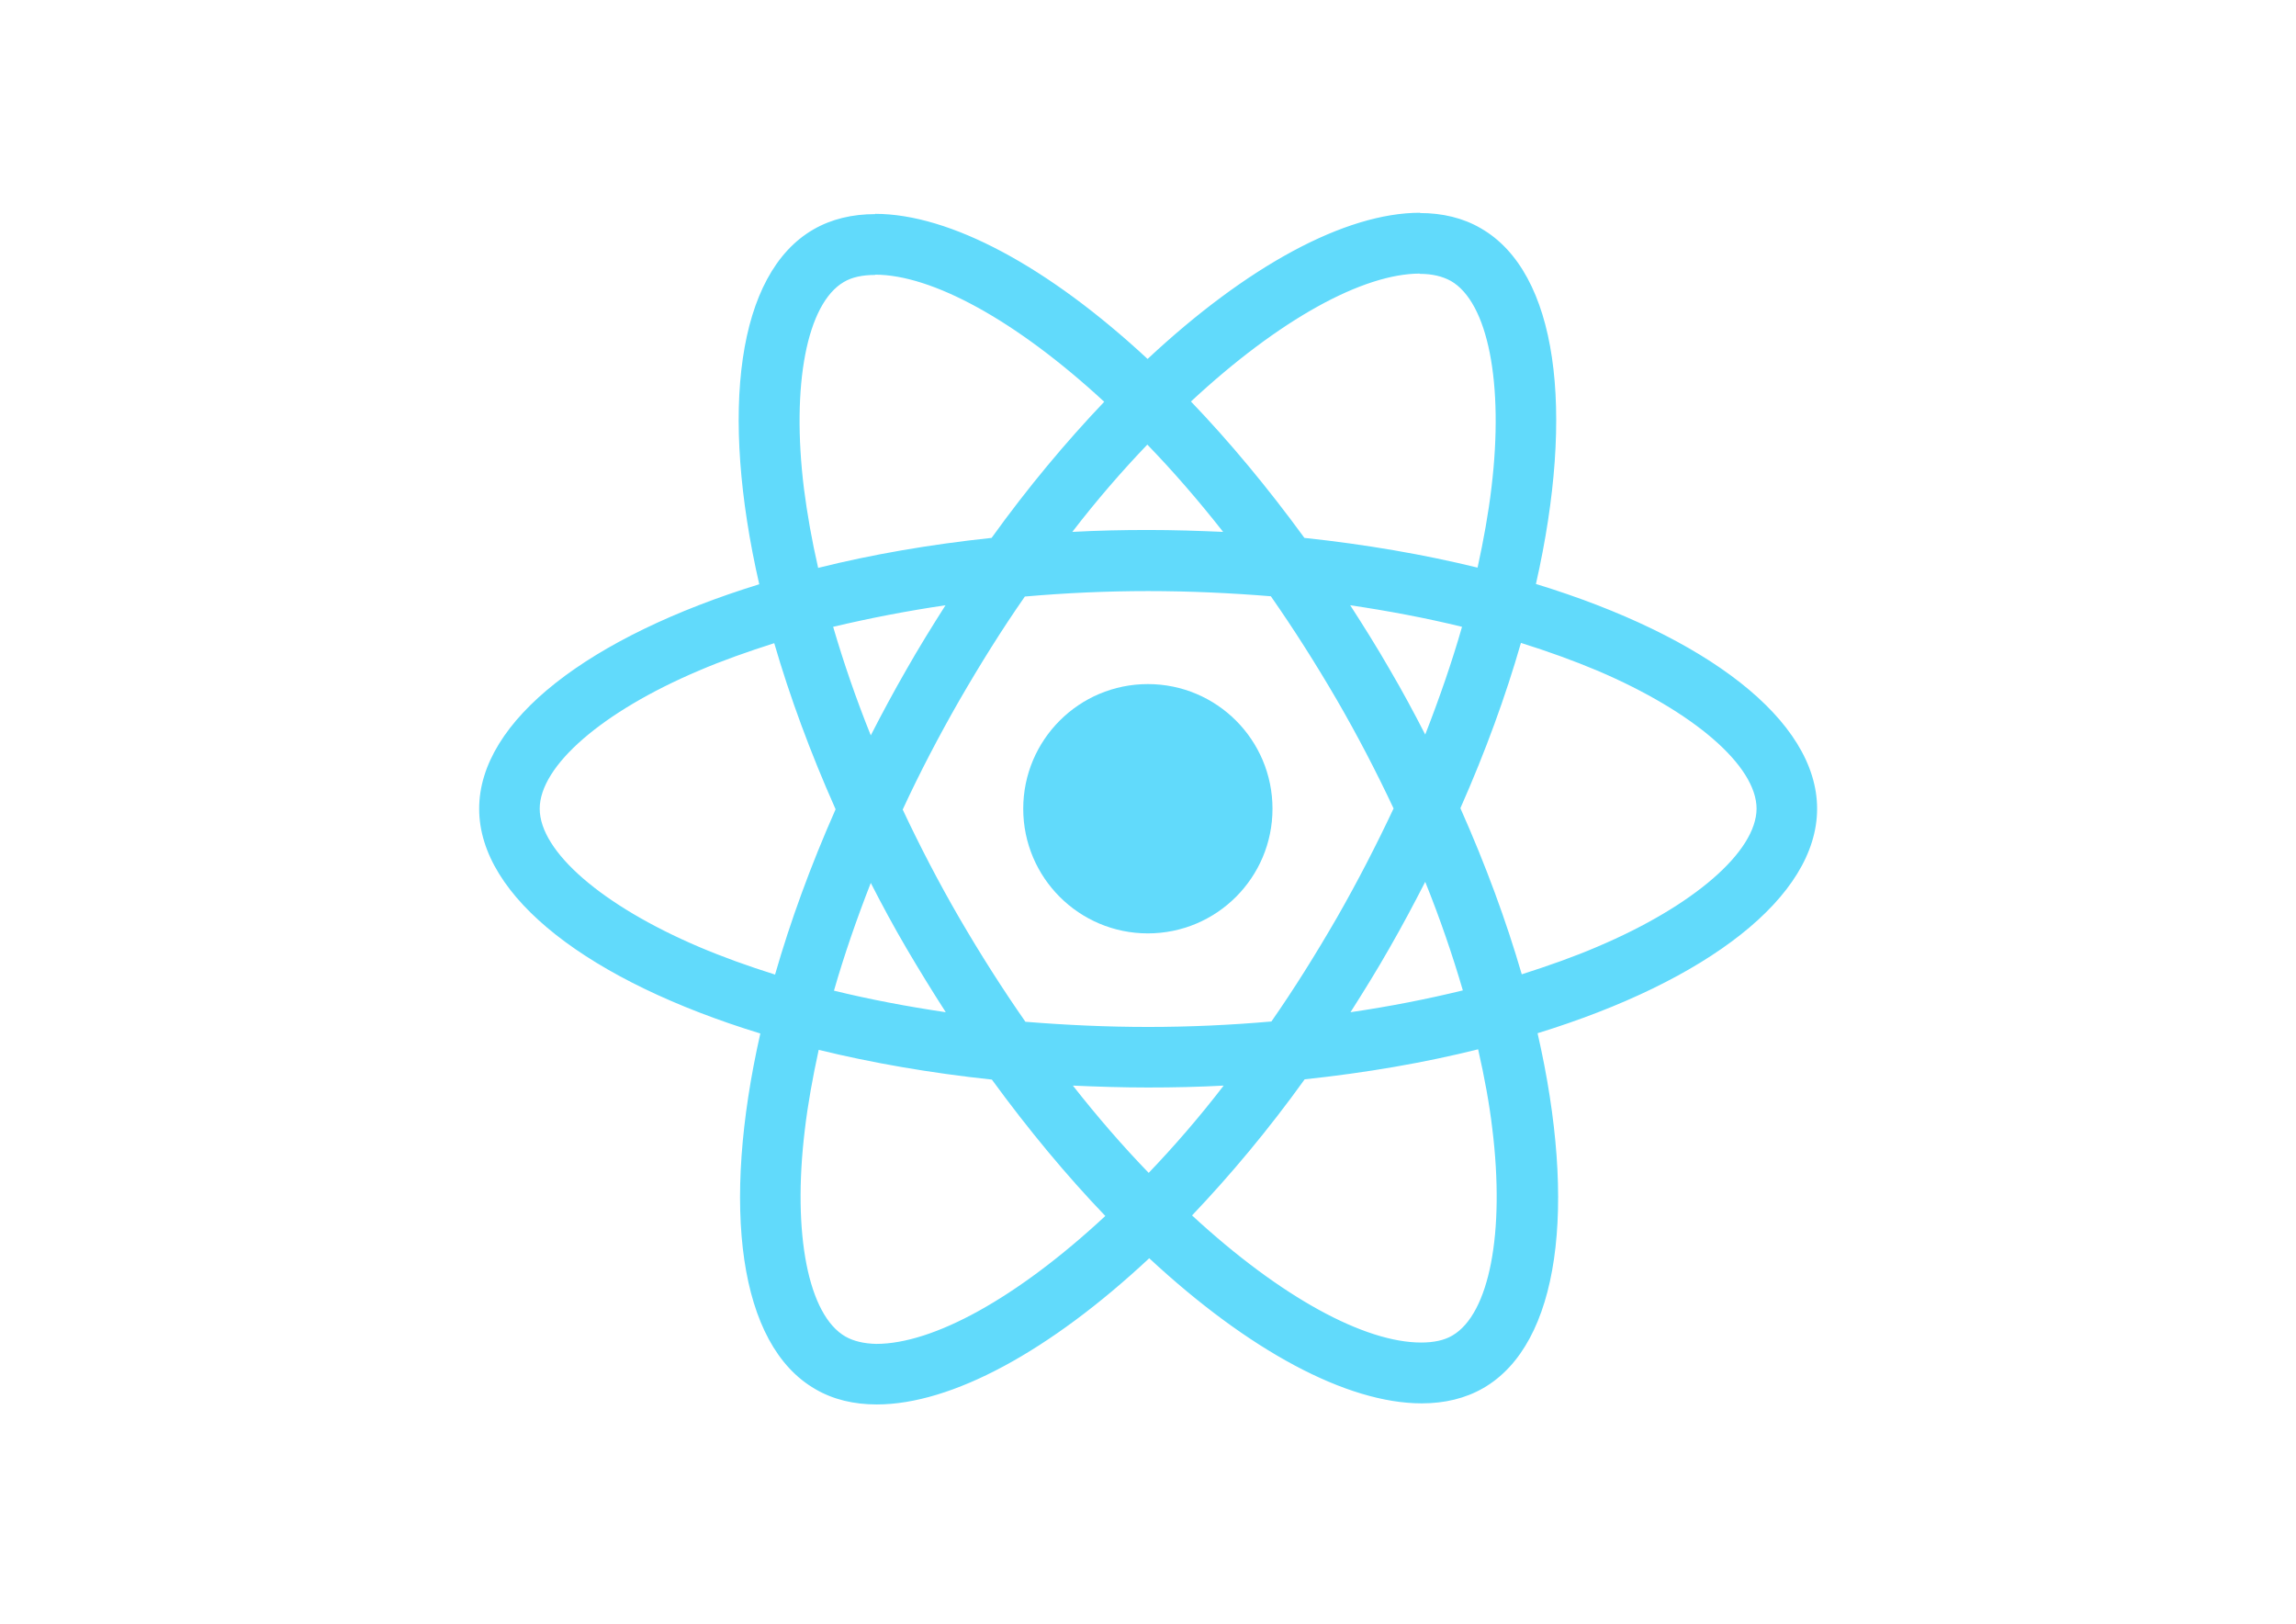
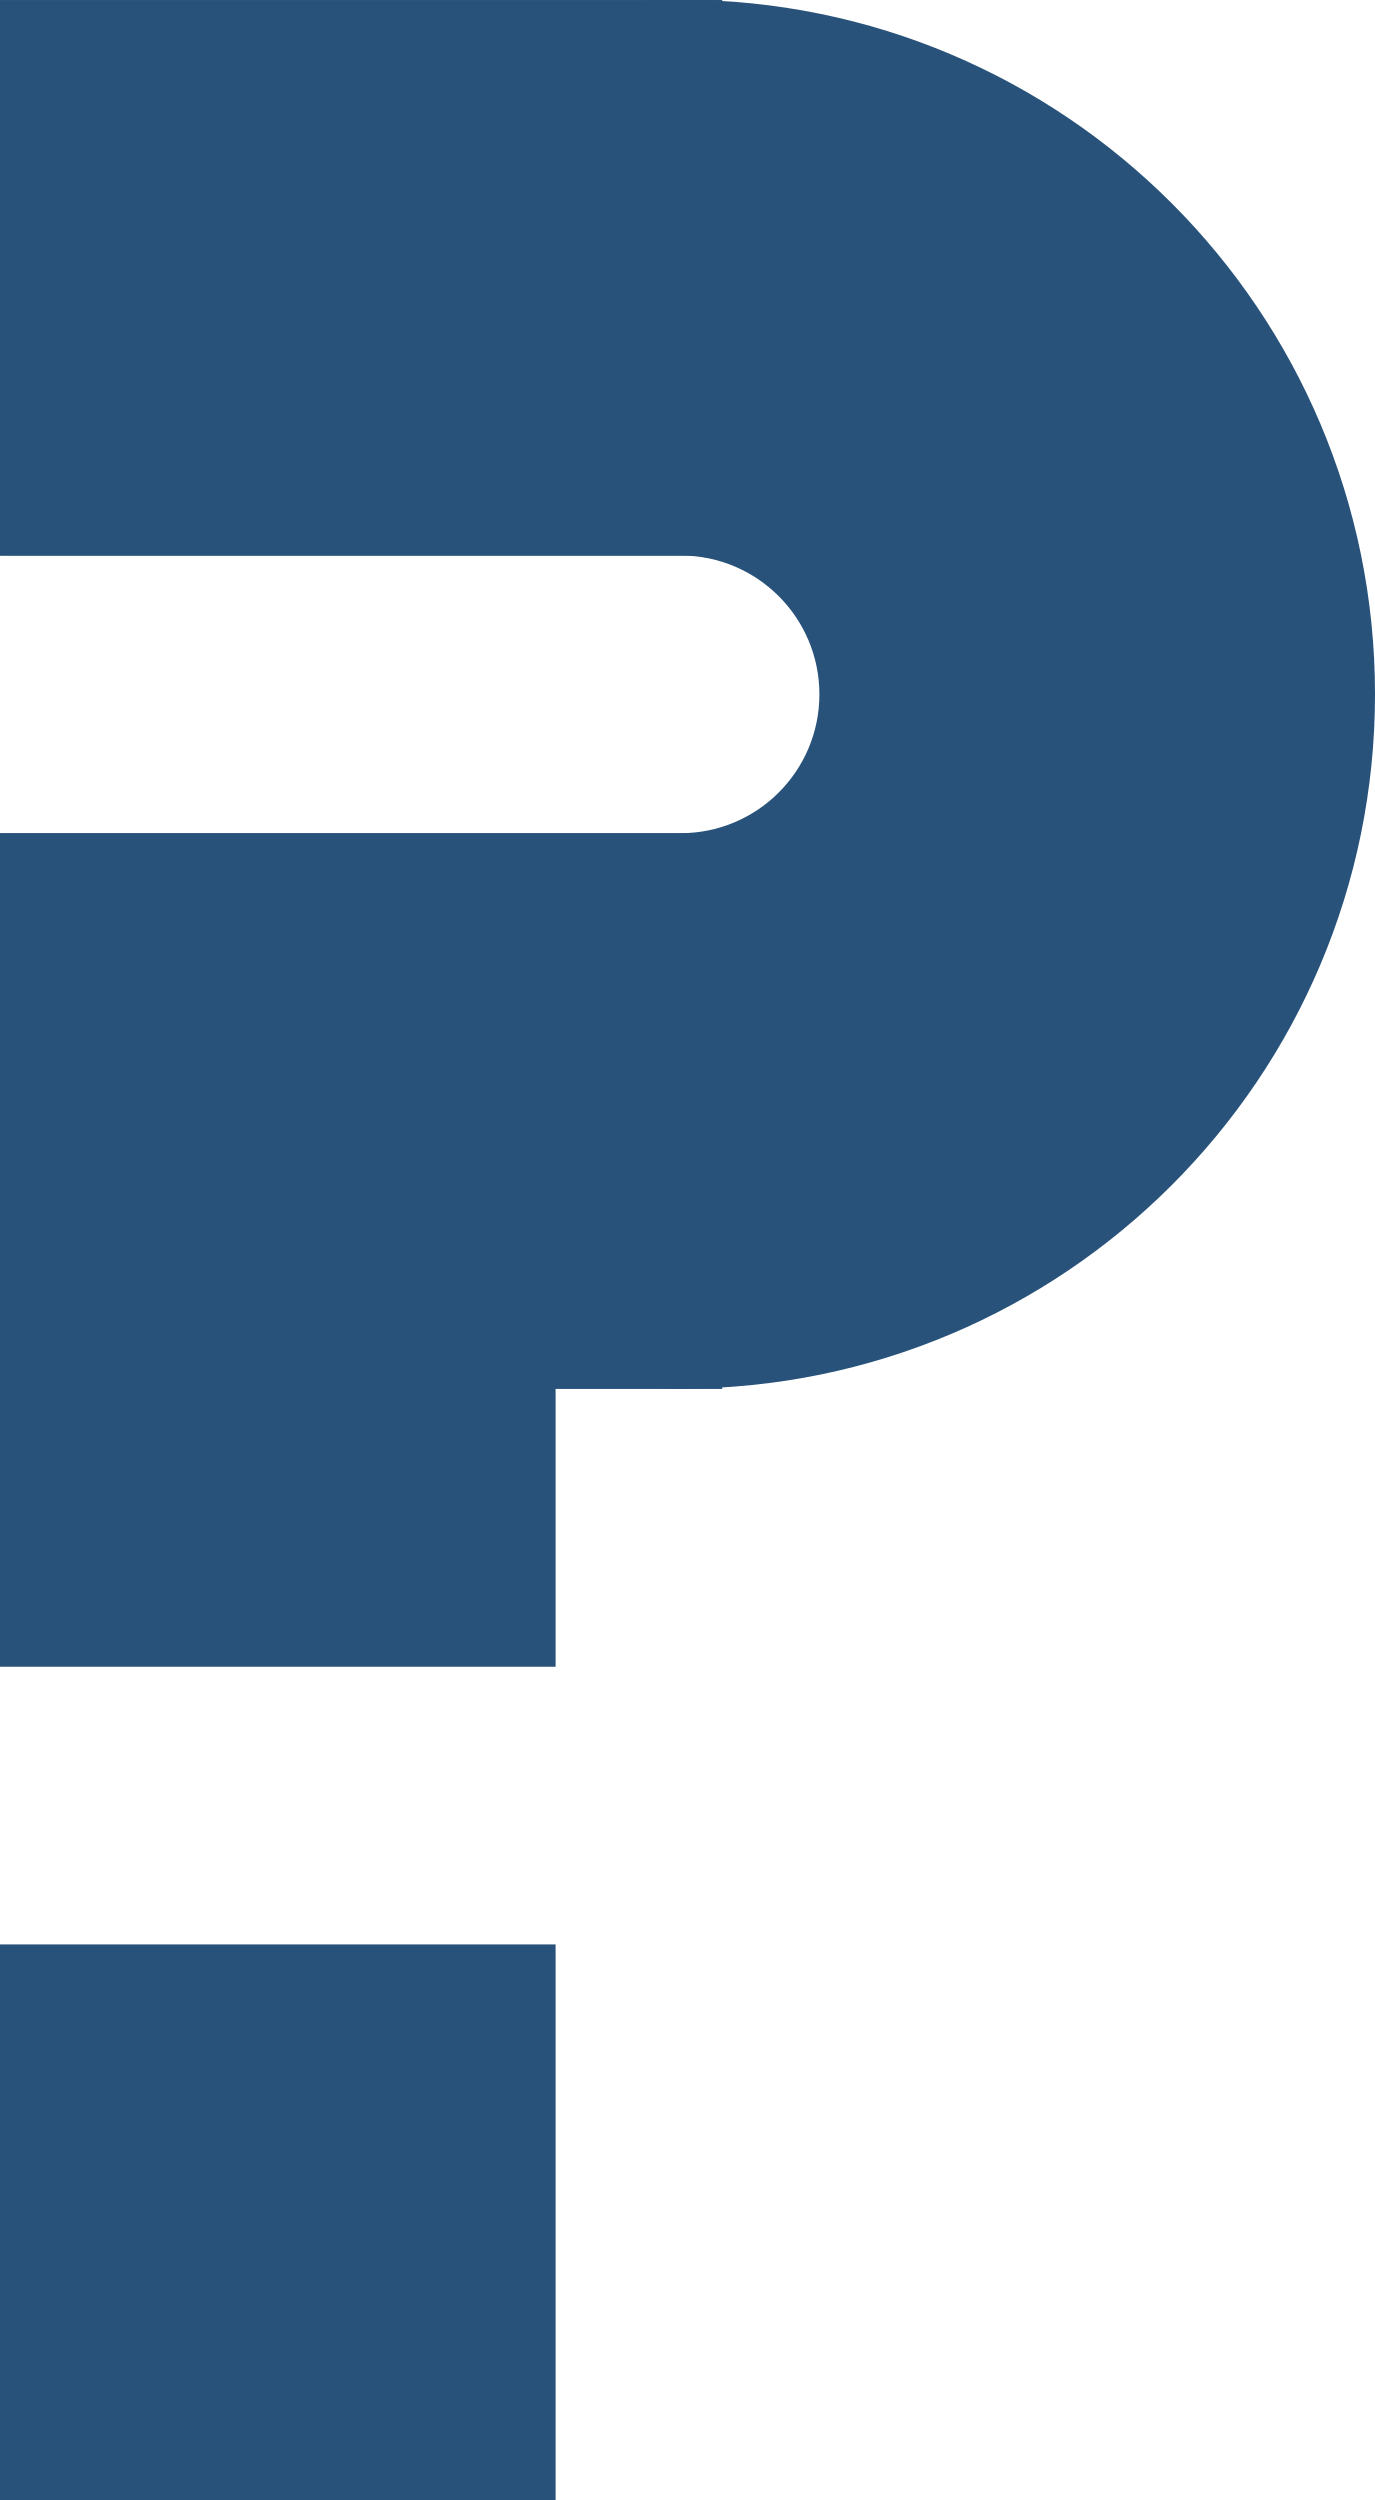
- <svg xmlns="http://www.w3.org/2000/svg" viewBox="0 0 841.9 595.3">
-   <g fill="#61DAFB">
-     <path d="M666.3 296.5c0-32.5-40.7-63.3-103.1-82.4 14.4-63.6 8-114.2-20.2-130.4-6.5-3.8-14.1-5.6-22.4-5.6v22.3c4.6 0 8.3.9 11.4 2.6 13.6 7.8 19.5 37.5 14.9 75.7-1.1 9.4-2.9 19.3-5.1 29.4-19.6-4.8-41-8.5-63.5-10.9-13.5-18.5-27.5-35.3-41.6-50 32.6-30.3 63.2-46.9 84-46.9V78c-27.5 0-63.5 19.6-99.9 53.6-36.4-33.8-72.4-53.2-99.9-53.2v22.3c20.7 0 51.4 16.5 84 46.6-14 14.7-28 31.4-41.3 49.9-22.6 2.4-44 6.1-63.6 11-2.3-10-4-19.7-5.2-29-4.7-38.2 1.1-67.9 14.6-75.8 3-1.8 6.9-2.6 11.5-2.6V78.5c-8.4 0-16 1.8-22.6 5.6-28.1 16.2-34.4 66.7-19.9 130.1-62.2 19.2-102.7 49.9-102.7 82.3 0 32.5 40.7 63.3 103.1 82.4-14.4 63.6-8 114.2 20.2 130.4 6.5 3.8 14.1 5.6 22.5 5.6 27.5 0 63.5-19.6 99.9-53.6 36.4 33.8 72.4 53.2 99.9 53.2 8.4 0 16-1.8 22.6-5.6 28.1-16.2 34.4-66.7 19.9-130.1 62-19.1 102.5-49.9 102.5-82.3zm-130.2-66.7c-3.7 12.9-8.3 26.2-13.5 39.5-4.1-8-8.4-16-13.1-24-4.6-8-9.5-15.8-14.4-23.4 14.2 2.1 27.9 4.7 41 7.9zm-45.8 106.5c-7.8 13.5-15.8 26.3-24.1 38.2-14.9 1.3-30 2-45.2 2-15.1 0-30.2-.7-45-1.9-8.3-11.9-16.4-24.6-24.2-38-7.6-13.1-14.5-26.4-20.8-39.8 6.2-13.4 13.2-26.8 20.7-39.9 7.8-13.5 15.8-26.3 24.1-38.2 14.9-1.3 30-2 45.2-2 15.1 0 30.2.7 45 1.9 8.3 11.9 16.4 24.6 24.2 38 7.6 13.1 14.5 26.4 20.8 39.8-6.3 13.4-13.2 26.8-20.7 39.9zm32.3-13c5.4 13.4 10 26.8 13.8 39.8-13.1 3.2-26.9 5.9-41.2 8 4.9-7.7 9.8-15.6 14.4-23.7 4.6-8 8.9-16.1 13-24.1zM421.2 430c-9.3-9.6-18.6-20.3-27.8-32 9 .4 18.2.7 27.5.7 9.4 0 18.7-.2 27.8-.7-9 11.7-18.3 22.4-27.5 32zm-74.4-58.9c-14.2-2.1-27.9-4.7-41-7.9 3.7-12.9 8.3-26.2 13.5-39.5 4.1 8 8.4 16 13.1 24 4.7 8 9.5 15.8 14.4 23.4zM420.7 163c9.3 9.6 18.6 20.3 27.8 32-9-.4-18.2-.7-27.5-.7-9.4 0-18.7.2-27.8.7 9-11.7 18.3-22.4 27.5-32zm-74 58.9c-4.9 7.7-9.8 15.6-14.4 23.7-4.6 8-8.9 16-13 24-5.4-13.4-10-26.8-13.8-39.8 13.1-3.1 26.9-5.8 41.2-7.9zm-90.5 125.2c-35.4-15.1-58.3-34.9-58.3-50.6 0-15.7 22.9-35.6 58.3-50.6 8.6-3.7 18-7 27.7-10.1 5.7 19.6 13.2 40 22.5 60.9-9.2 20.8-16.6 41.1-22.2 60.6-9.9-3.1-19.3-6.5-28-10.2zM310 490c-13.6-7.8-19.5-37.5-14.9-75.7 1.1-9.4 2.9-19.3 5.1-29.4 19.6 4.8 41 8.5 63.5 10.9 13.5 18.5 27.5 35.3 41.6 50-32.6 30.3-63.2 46.9-84 46.9-4.5-.1-8.3-1-11.3-2.7zm237.2-76.2c4.7 38.2-1.1 67.9-14.6 75.8-3 1.8-6.9 2.6-11.5 2.6-20.7 0-51.4-16.5-84-46.6 14-14.7 28-31.4 41.3-49.9 22.6-2.4 44-6.1 63.6-11 2.3 10.1 4.1 19.8 5.2 29.1zm38.5-66.7c-8.6 3.7-18 7-27.7 10.1-5.7-19.6-13.2-40-22.5-60.9 9.2-20.8 16.6-41.1 22.2-60.6 9.9 3.1 19.3 6.5 28.1 10.2 35.4 15.1 58.3 34.9 58.3 50.6-.1 15.7-23 35.6-58.4 50.6zM320.8 78.4z" />
-     <circle cx="420.9" cy="296.5" r="45.7" />
-     <path d="M520.5 78.1z" />
+ <svg xmlns="http://www.w3.org/2000/svg" width="33.416mm" height="60.764mm" viewBox="0 0 33.416 60.764" version="1.1" id="svg1257">
+   <defs id="defs1251" />
+   <g id="layer1" transform="translate(-101.2206,-123.8323)">
+     <g id="g1220" transform="matrix(3.124617,0,0,3.124617,-124.3866,-193.9595)" style="fill:#28527a;fill-opacity:1">
+       <path id="path1142" style="fill:#28527a;fill-opacity:1;stroke:none;stroke-width:7.619" d="m 77.49,101.706 a 5.402,5.402 0 0 0 -5.286,4.321 h 5.278 0.015 a 1.08,1.08 0 0 1 0.004,0 1.08,1.08 0 0 1 1.076,1.08 1.08,1.08 0 0 1 -1.076,1.08 1.08,1.08 0 0 1 -0.004,0 h -5.293 a 5.402,5.402 0 0 0 5.293,4.321 5.402,5.402 0 0 0 5.402,-5.402 5.402,5.402 0 0 0 -5.402,-5.402 5.402,5.402 0 0 0 -0.006,0 z" />
+       <path id="rect1134" style="fill:#28527a;fill-opacity:1;stroke:none;stroke-width:8.688" d="m 72.203,101.706 h 5.618 v 4.322 h -5.618 z" />
+       <path id="rect1136" style="fill:#28527a;fill-opacity:1;stroke:none;stroke-width:8.688" d="m 72.203,108.188 h 5.618 v 4.322 h -5.618 z" />
+       <path id="rect1200" style="fill:#28527a;fill-opacity:1;stroke:none;stroke-width:6.721" transform="rotate(90)" d="m 111.308,-76.525 h 3.363 v 4.322 h -3.363 z" />
+       <path id="rect1211" style="fill:#28527a;fill-opacity:1;stroke:none;stroke-width:7.62" transform="rotate(90)" d="m 116.831,-76.525 h 4.322 v 4.322 h -4.322 z" />
+     </g>
  </g>
</svg>
